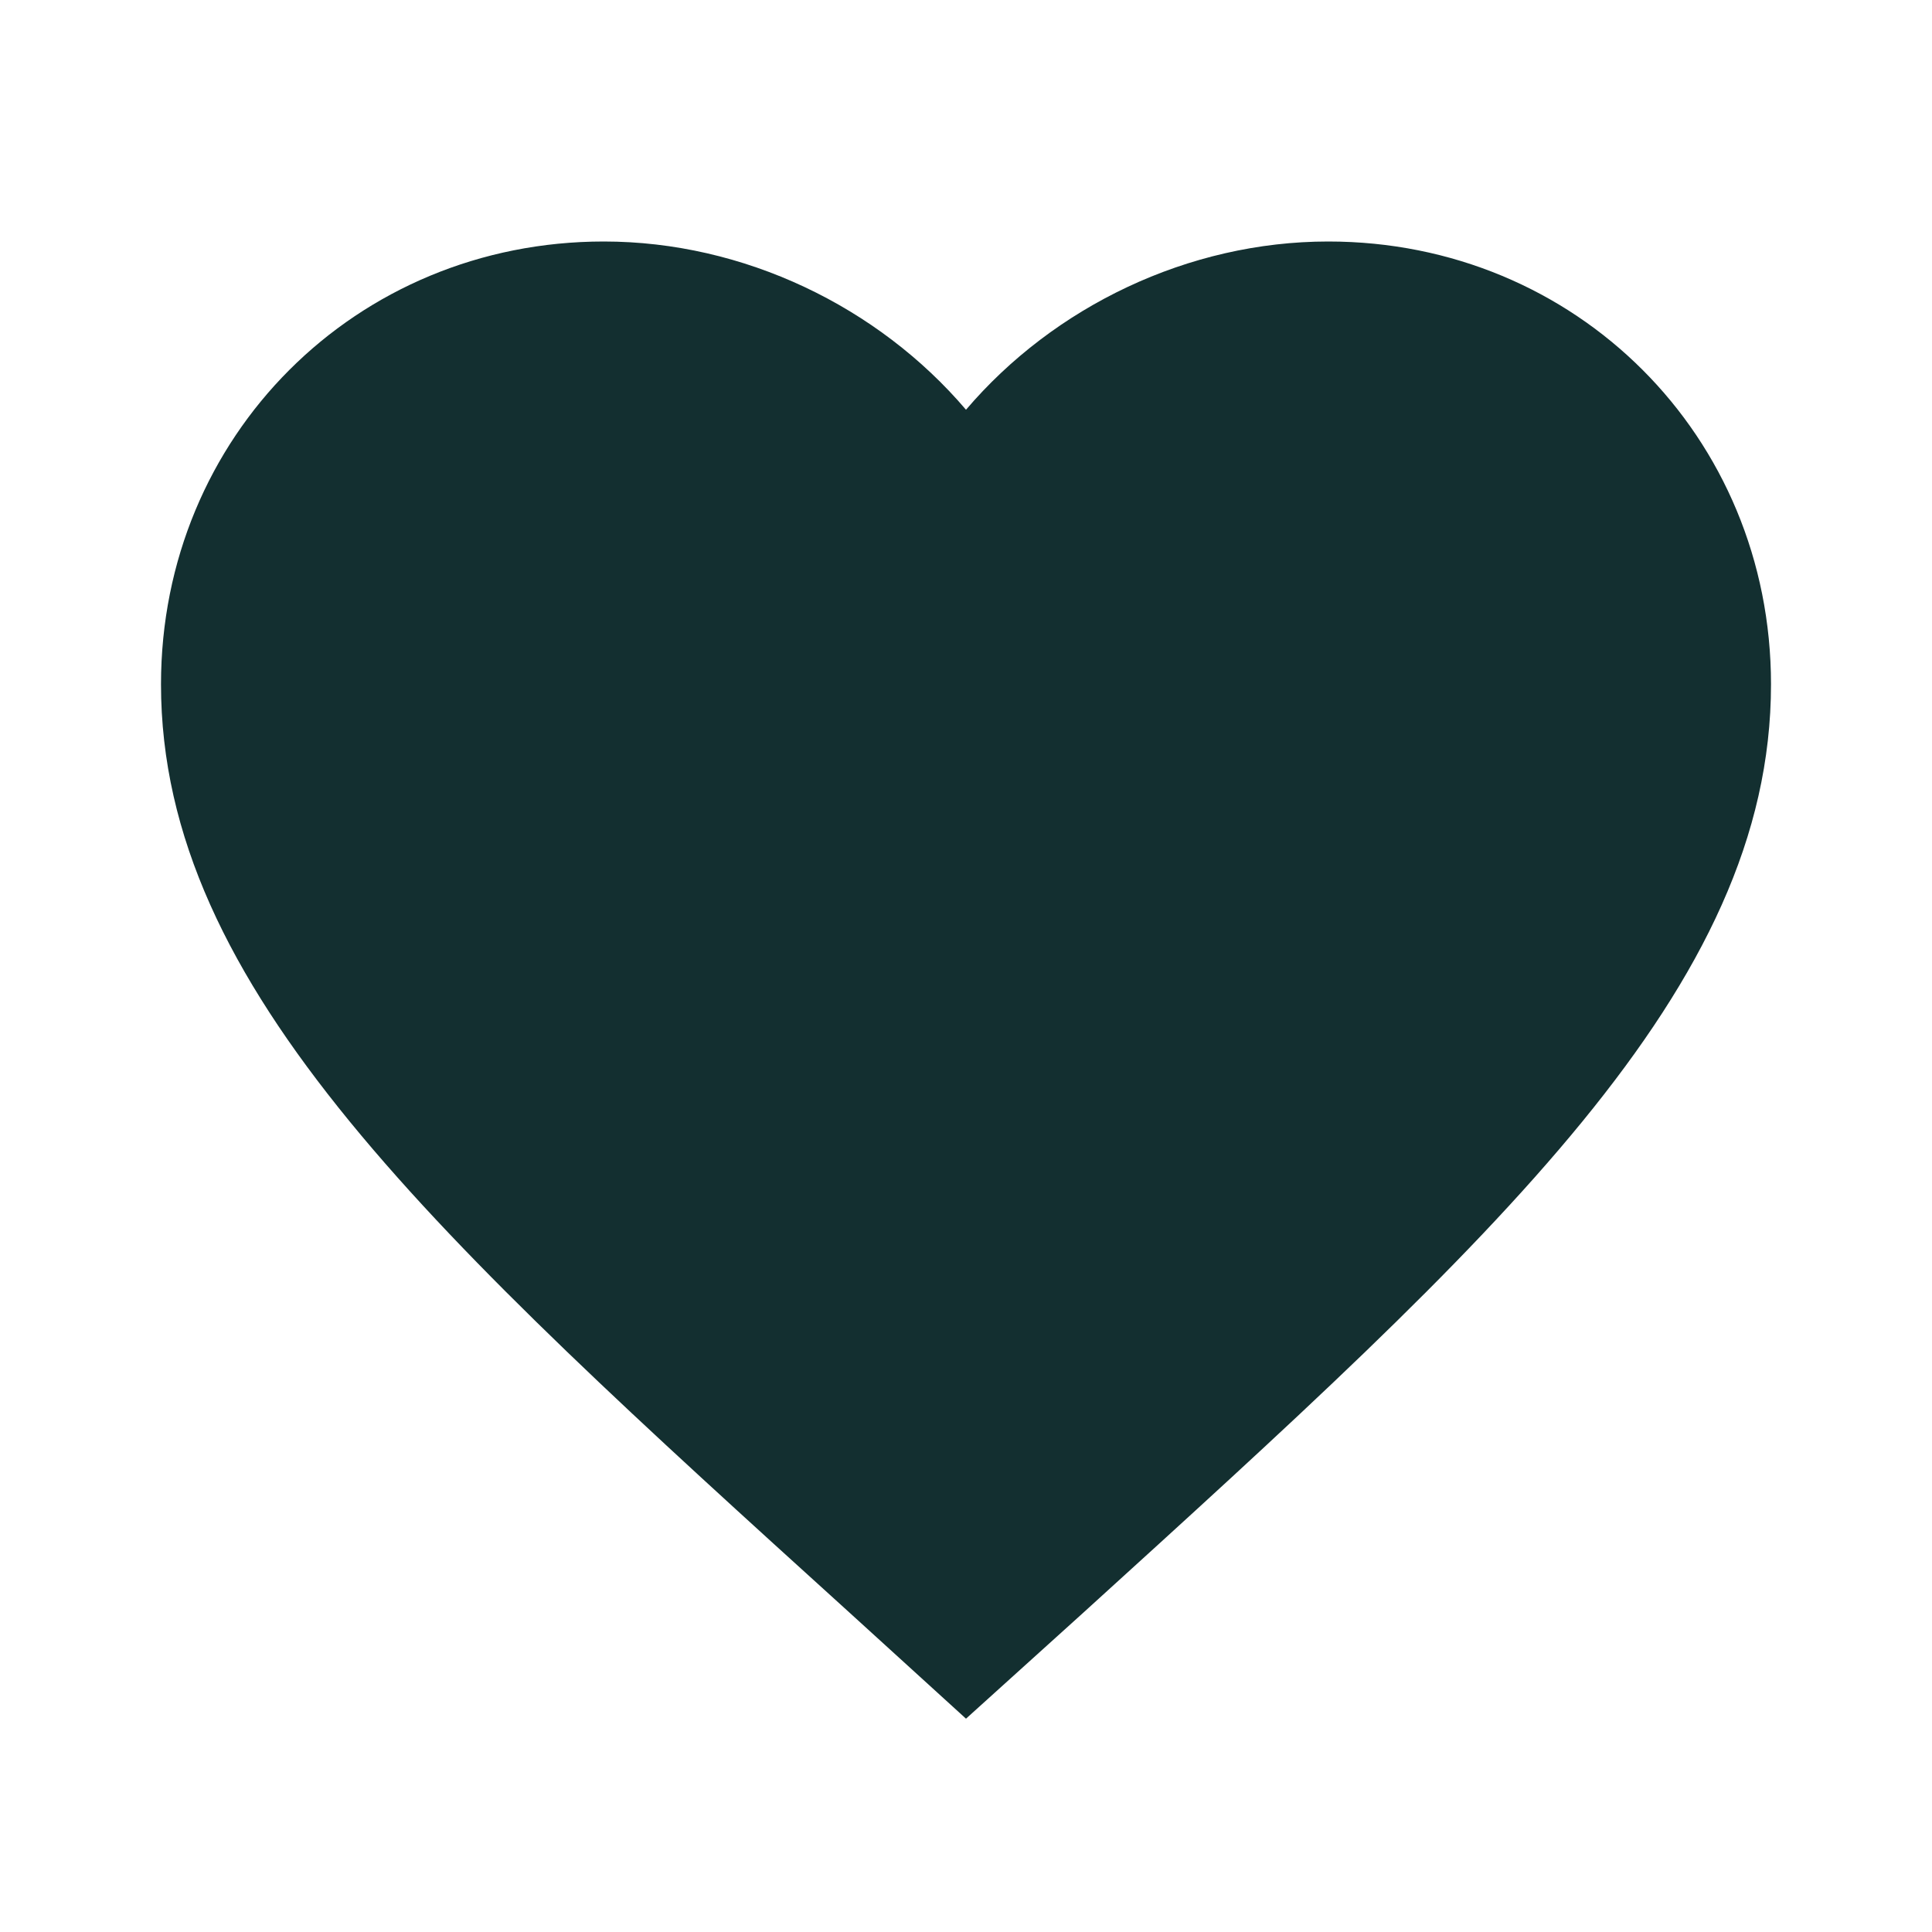
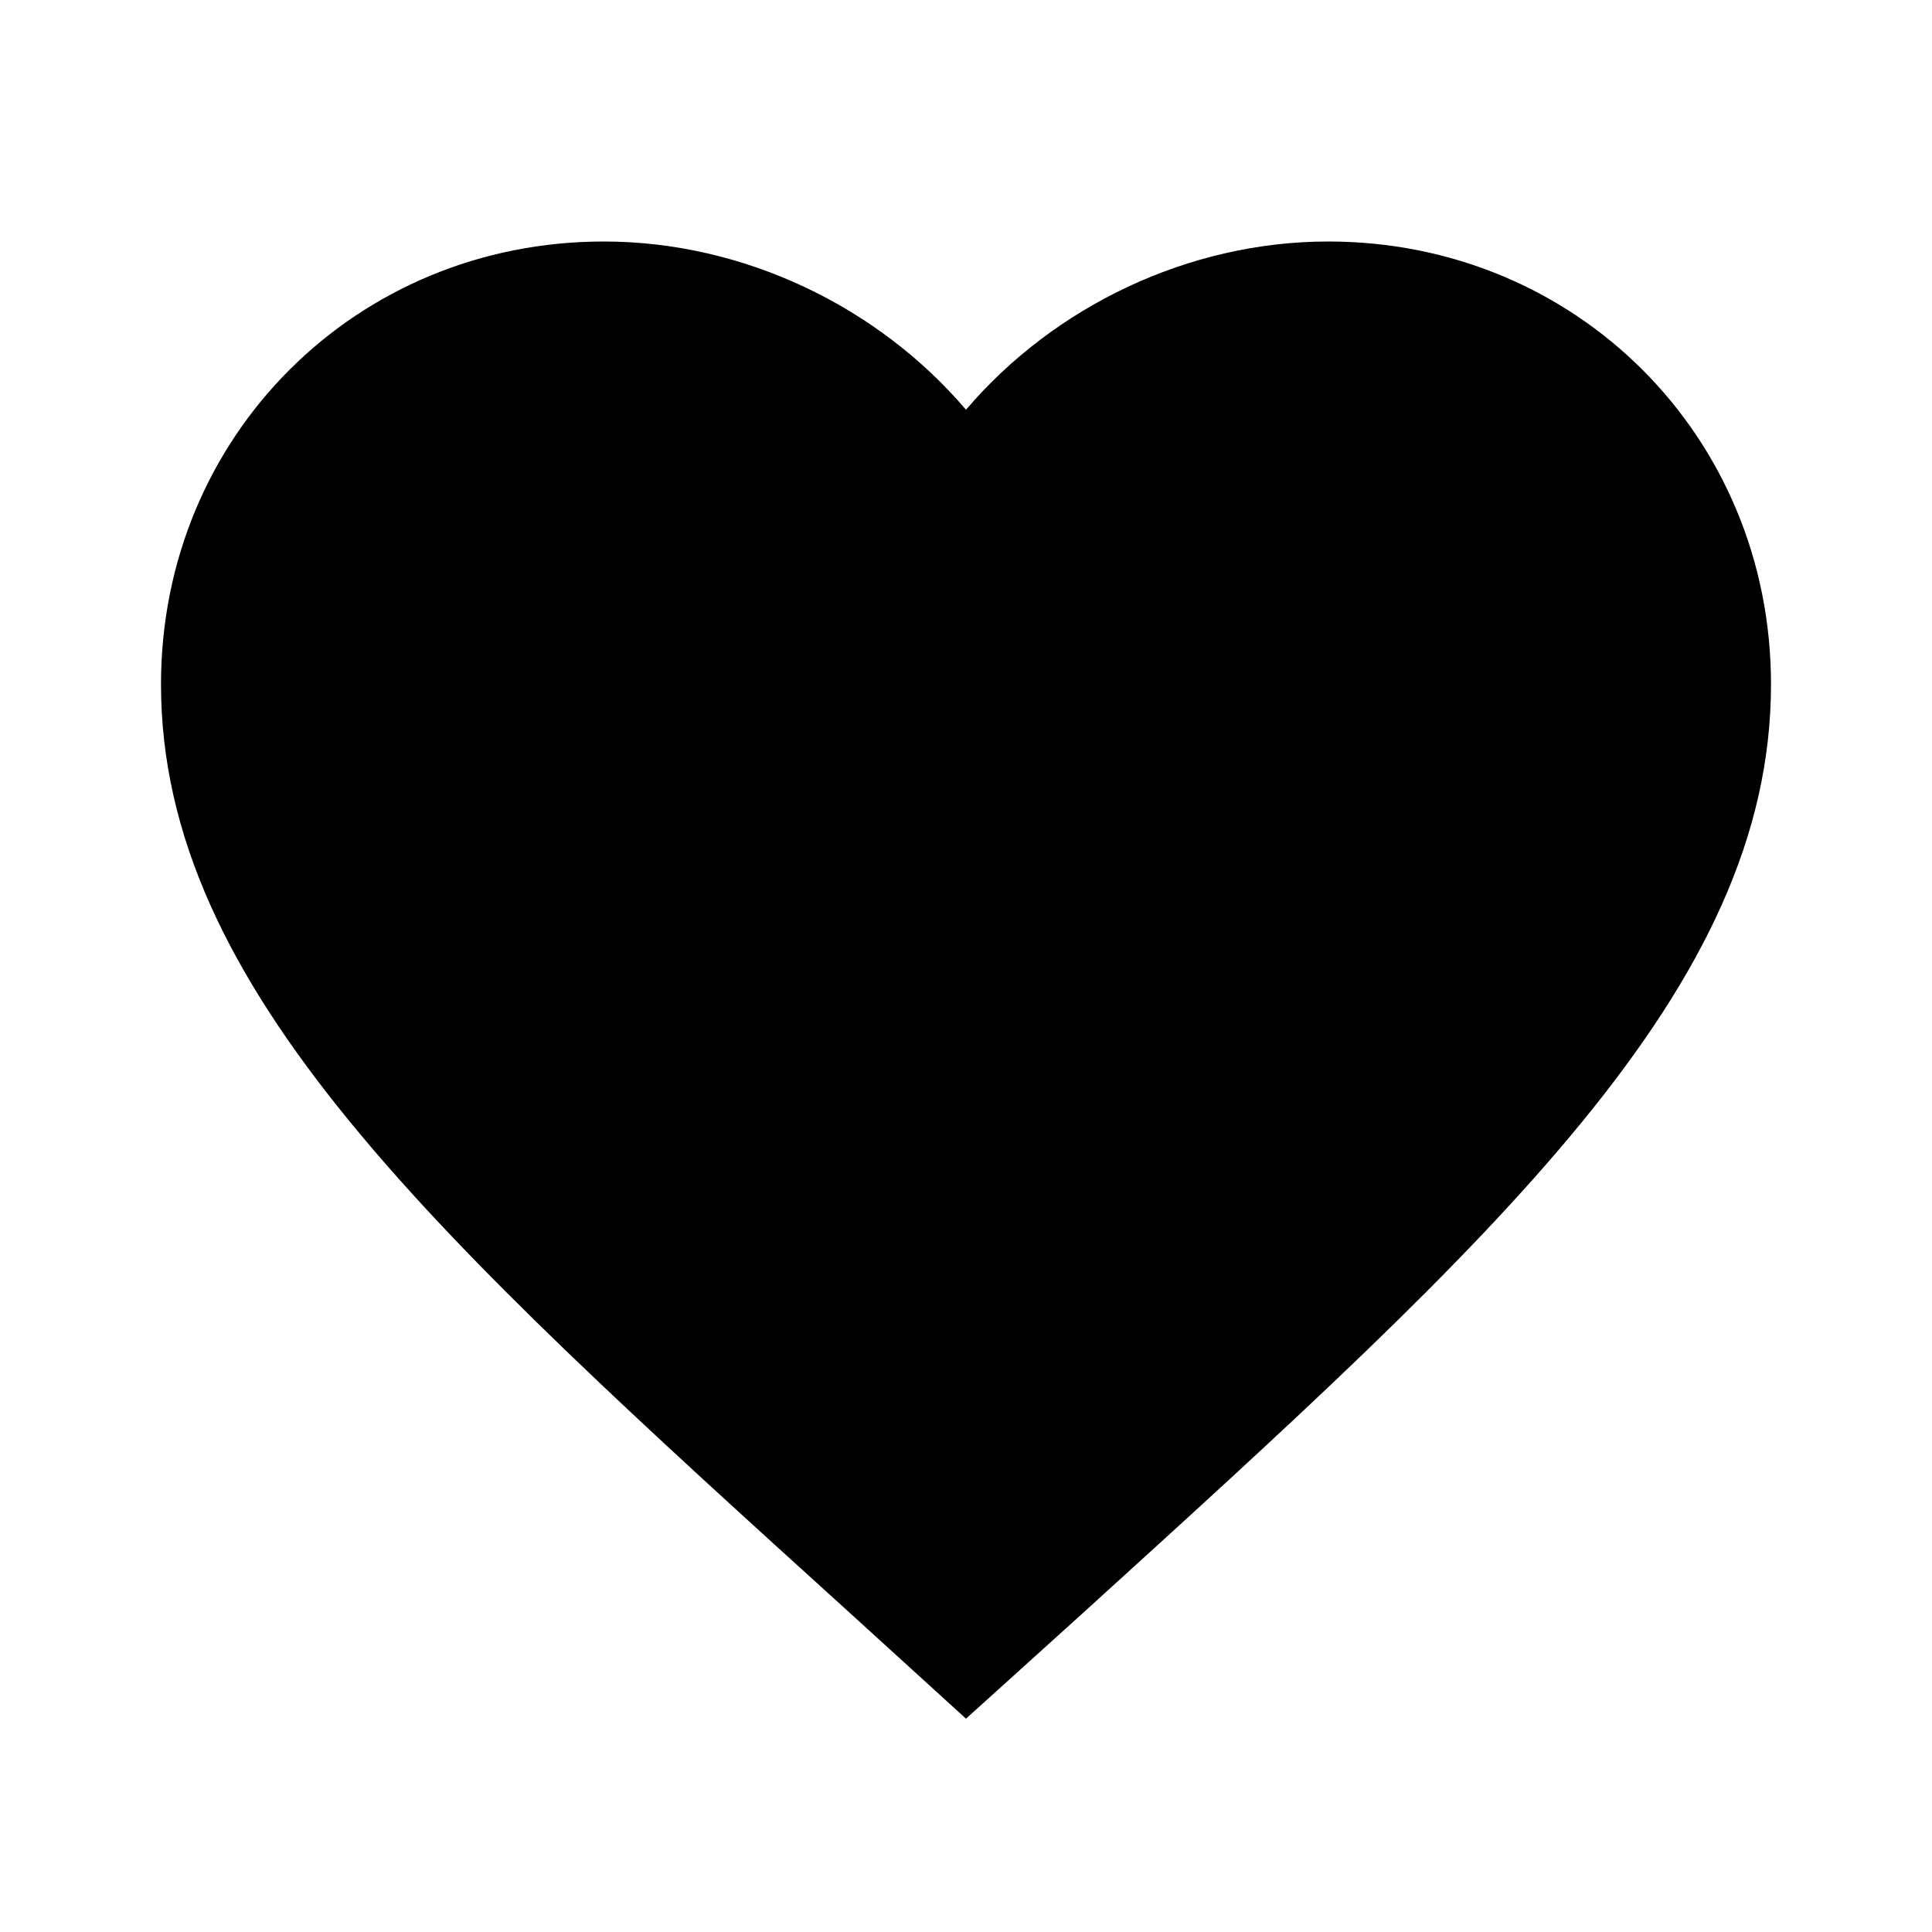
<svg xmlns="http://www.w3.org/2000/svg" viewBox="0 0 24 24">
-   <style>.a{fill:#132F30;}</style>
  <path d="M0 0h24v24H0z" fill="none" />
  <path class="a" d="M12 21.35l-1.45-1.32C5.4 15.36 2 12.28 2 8.5 2 5.42 4.42 3 7.5 3c1.74 0 3.41.81 4.5 2.09C13.09 3.81 14.76 3 16.5 3 19.58 3 22 5.42 22 8.5c0 3.78-3.4 6.86-8.55 11.54L12 21.35z" />
</svg>
